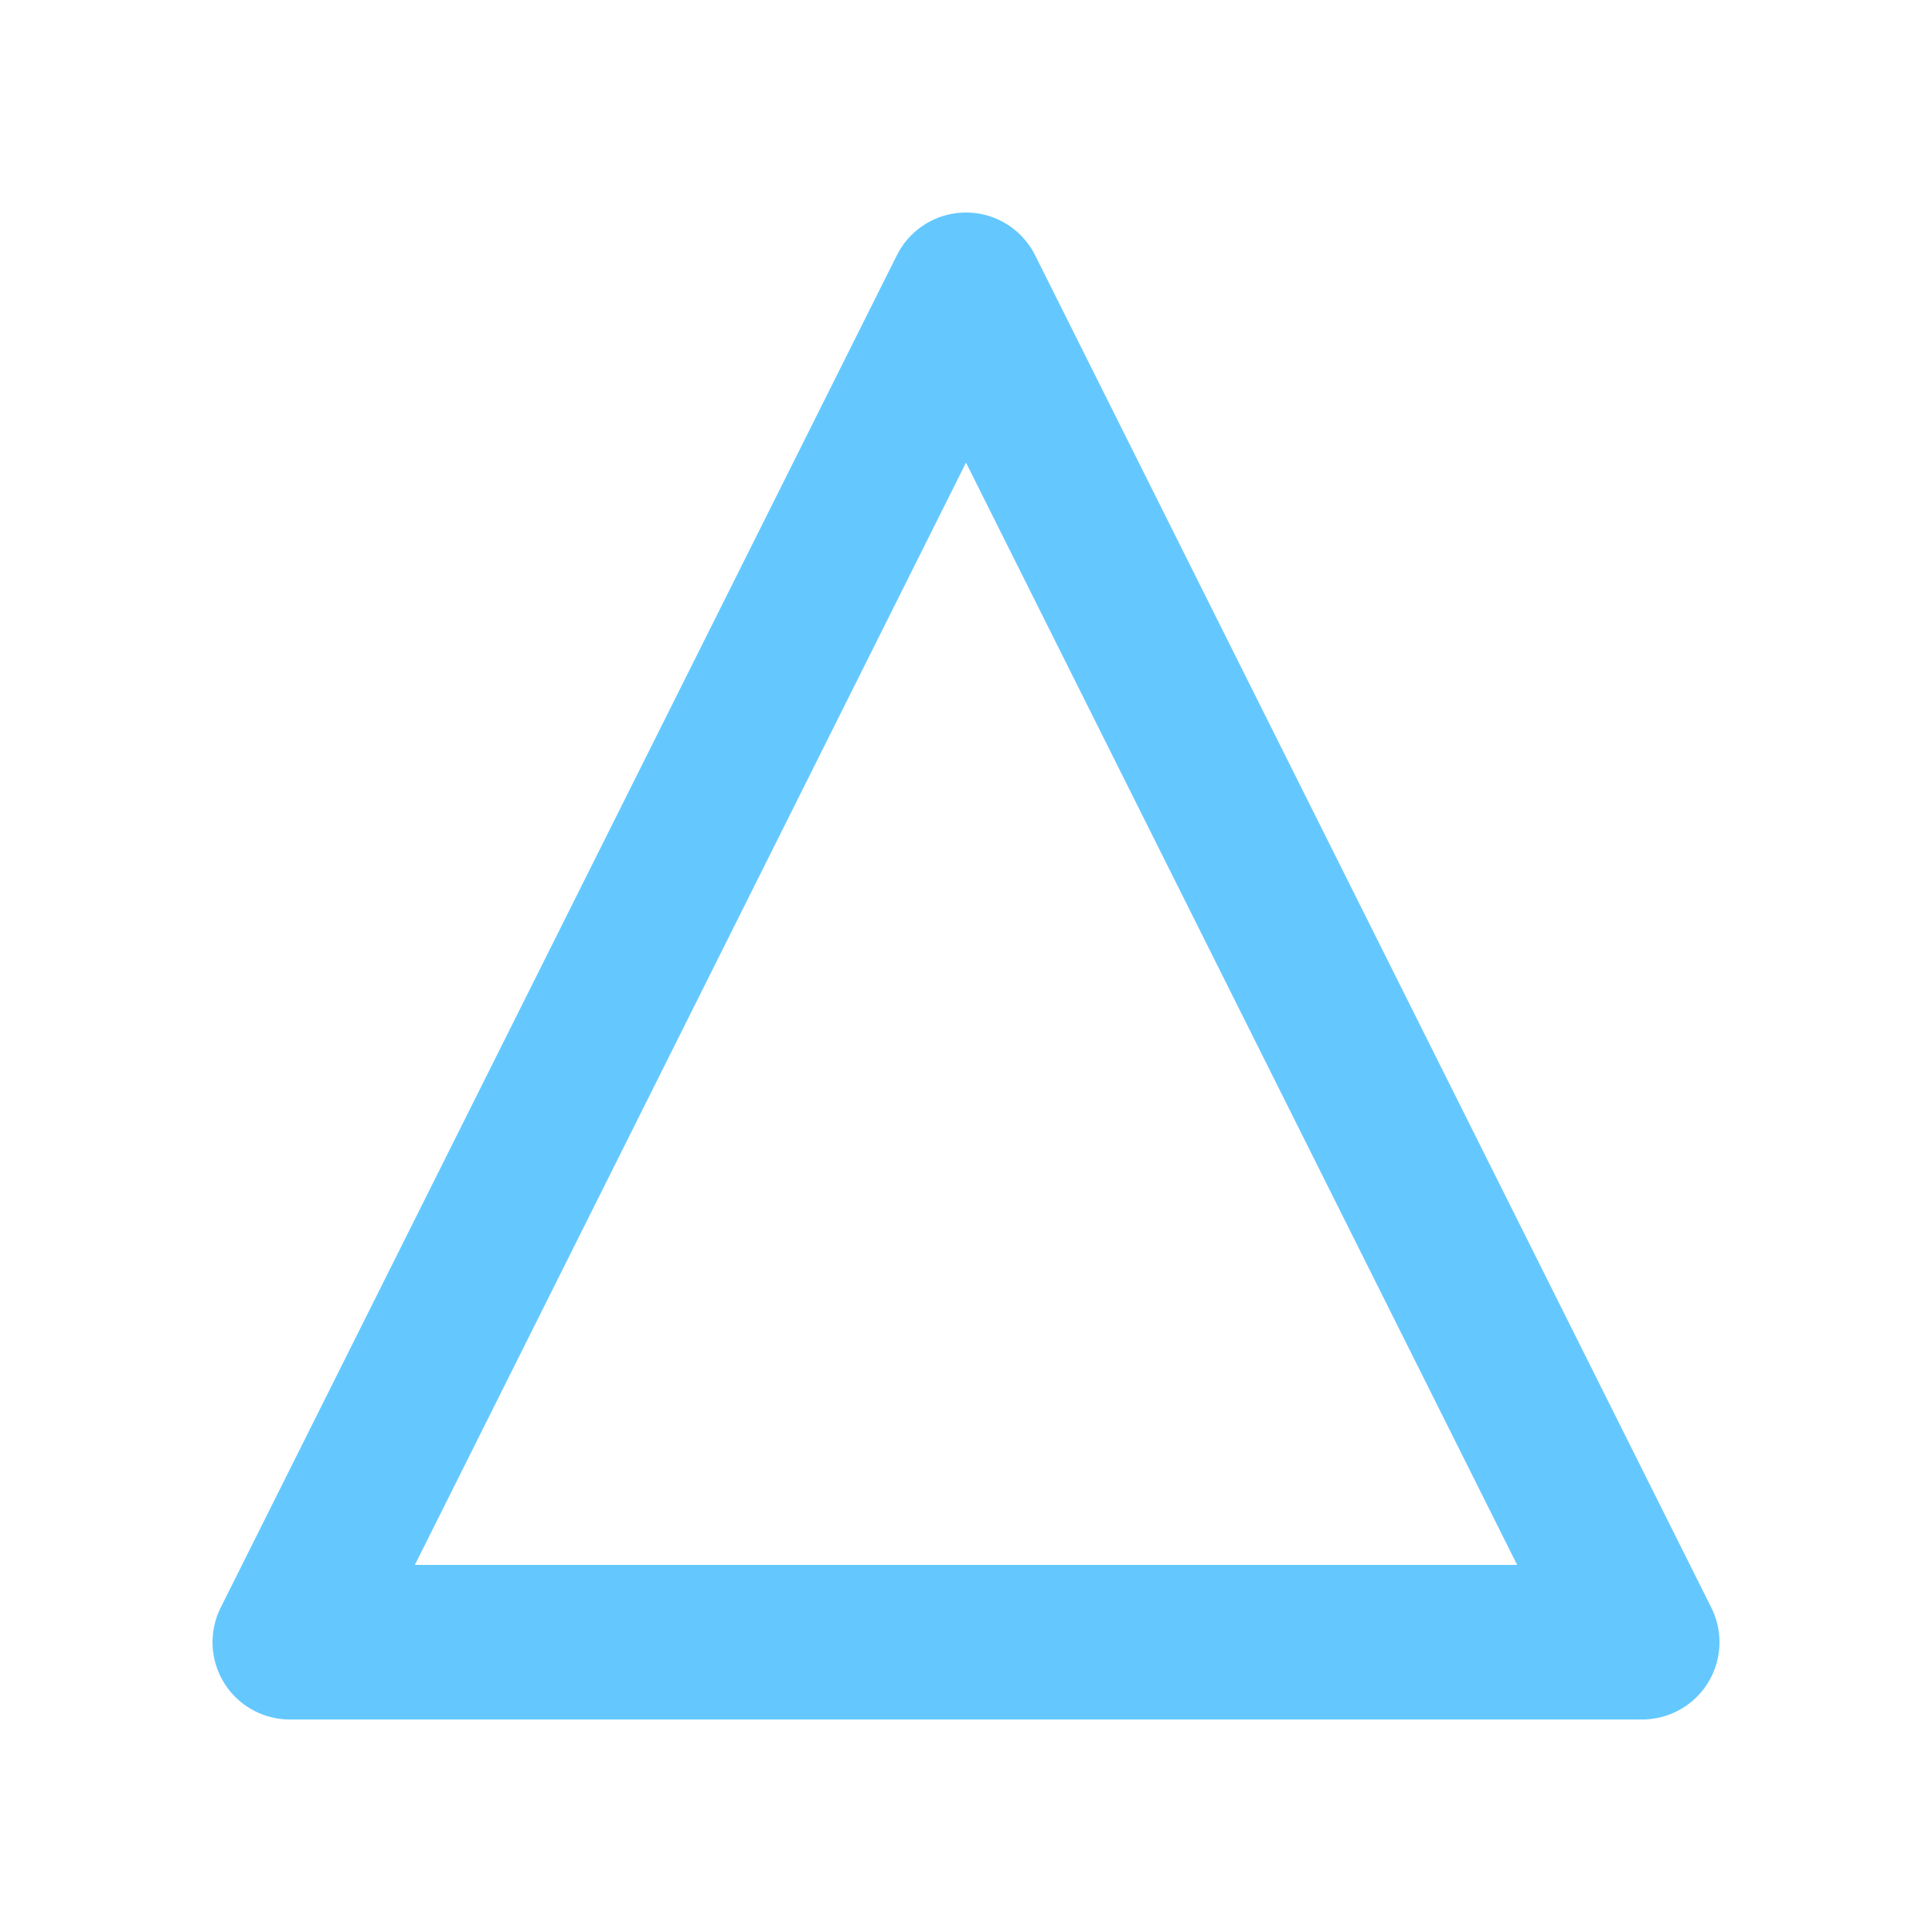
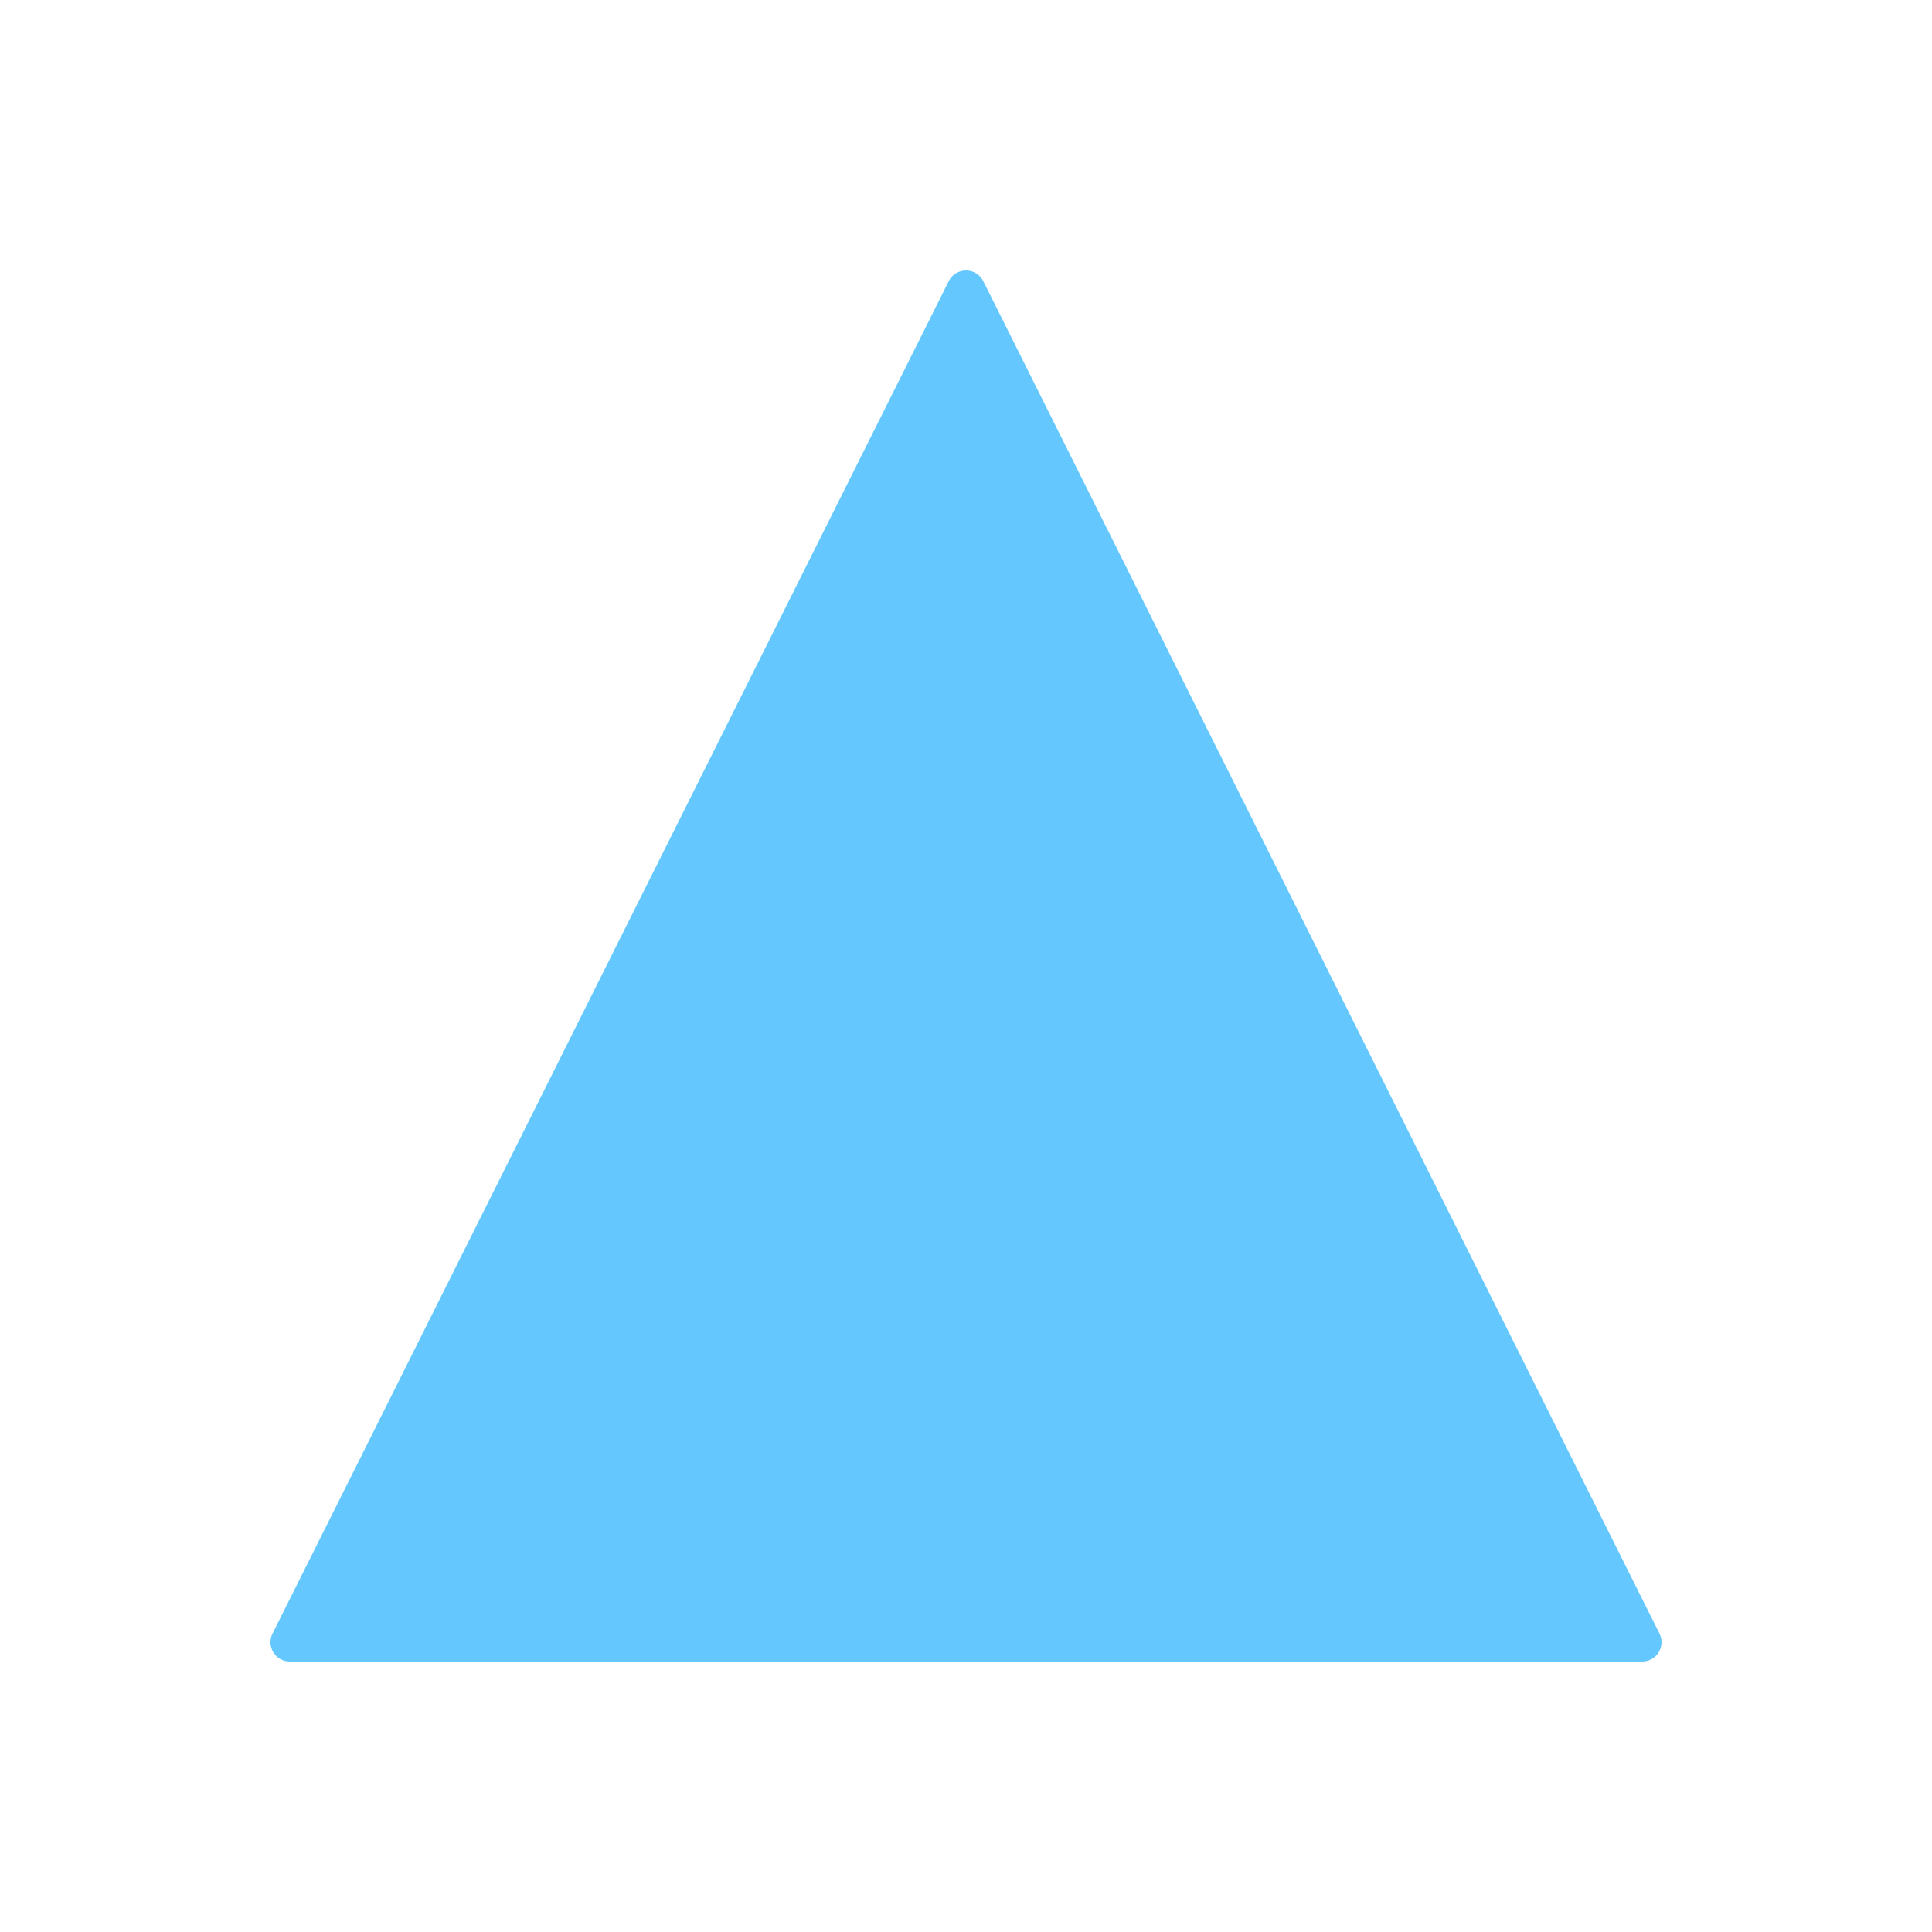
<svg xmlns="http://www.w3.org/2000/svg" width="100" height="100" viewBox="0 0 100 100">
-   <polygon points="50,15 15,85 85,85" fill="none" stroke="#64C8FF" stroke-width="8" stroke-linejoin="round" />
+   <polygon points="50,15 15,85 85,85" fill="#64C8FF" stroke="#64C8FF" stroke-width="2" stroke-linejoin="round" />
</svg>
